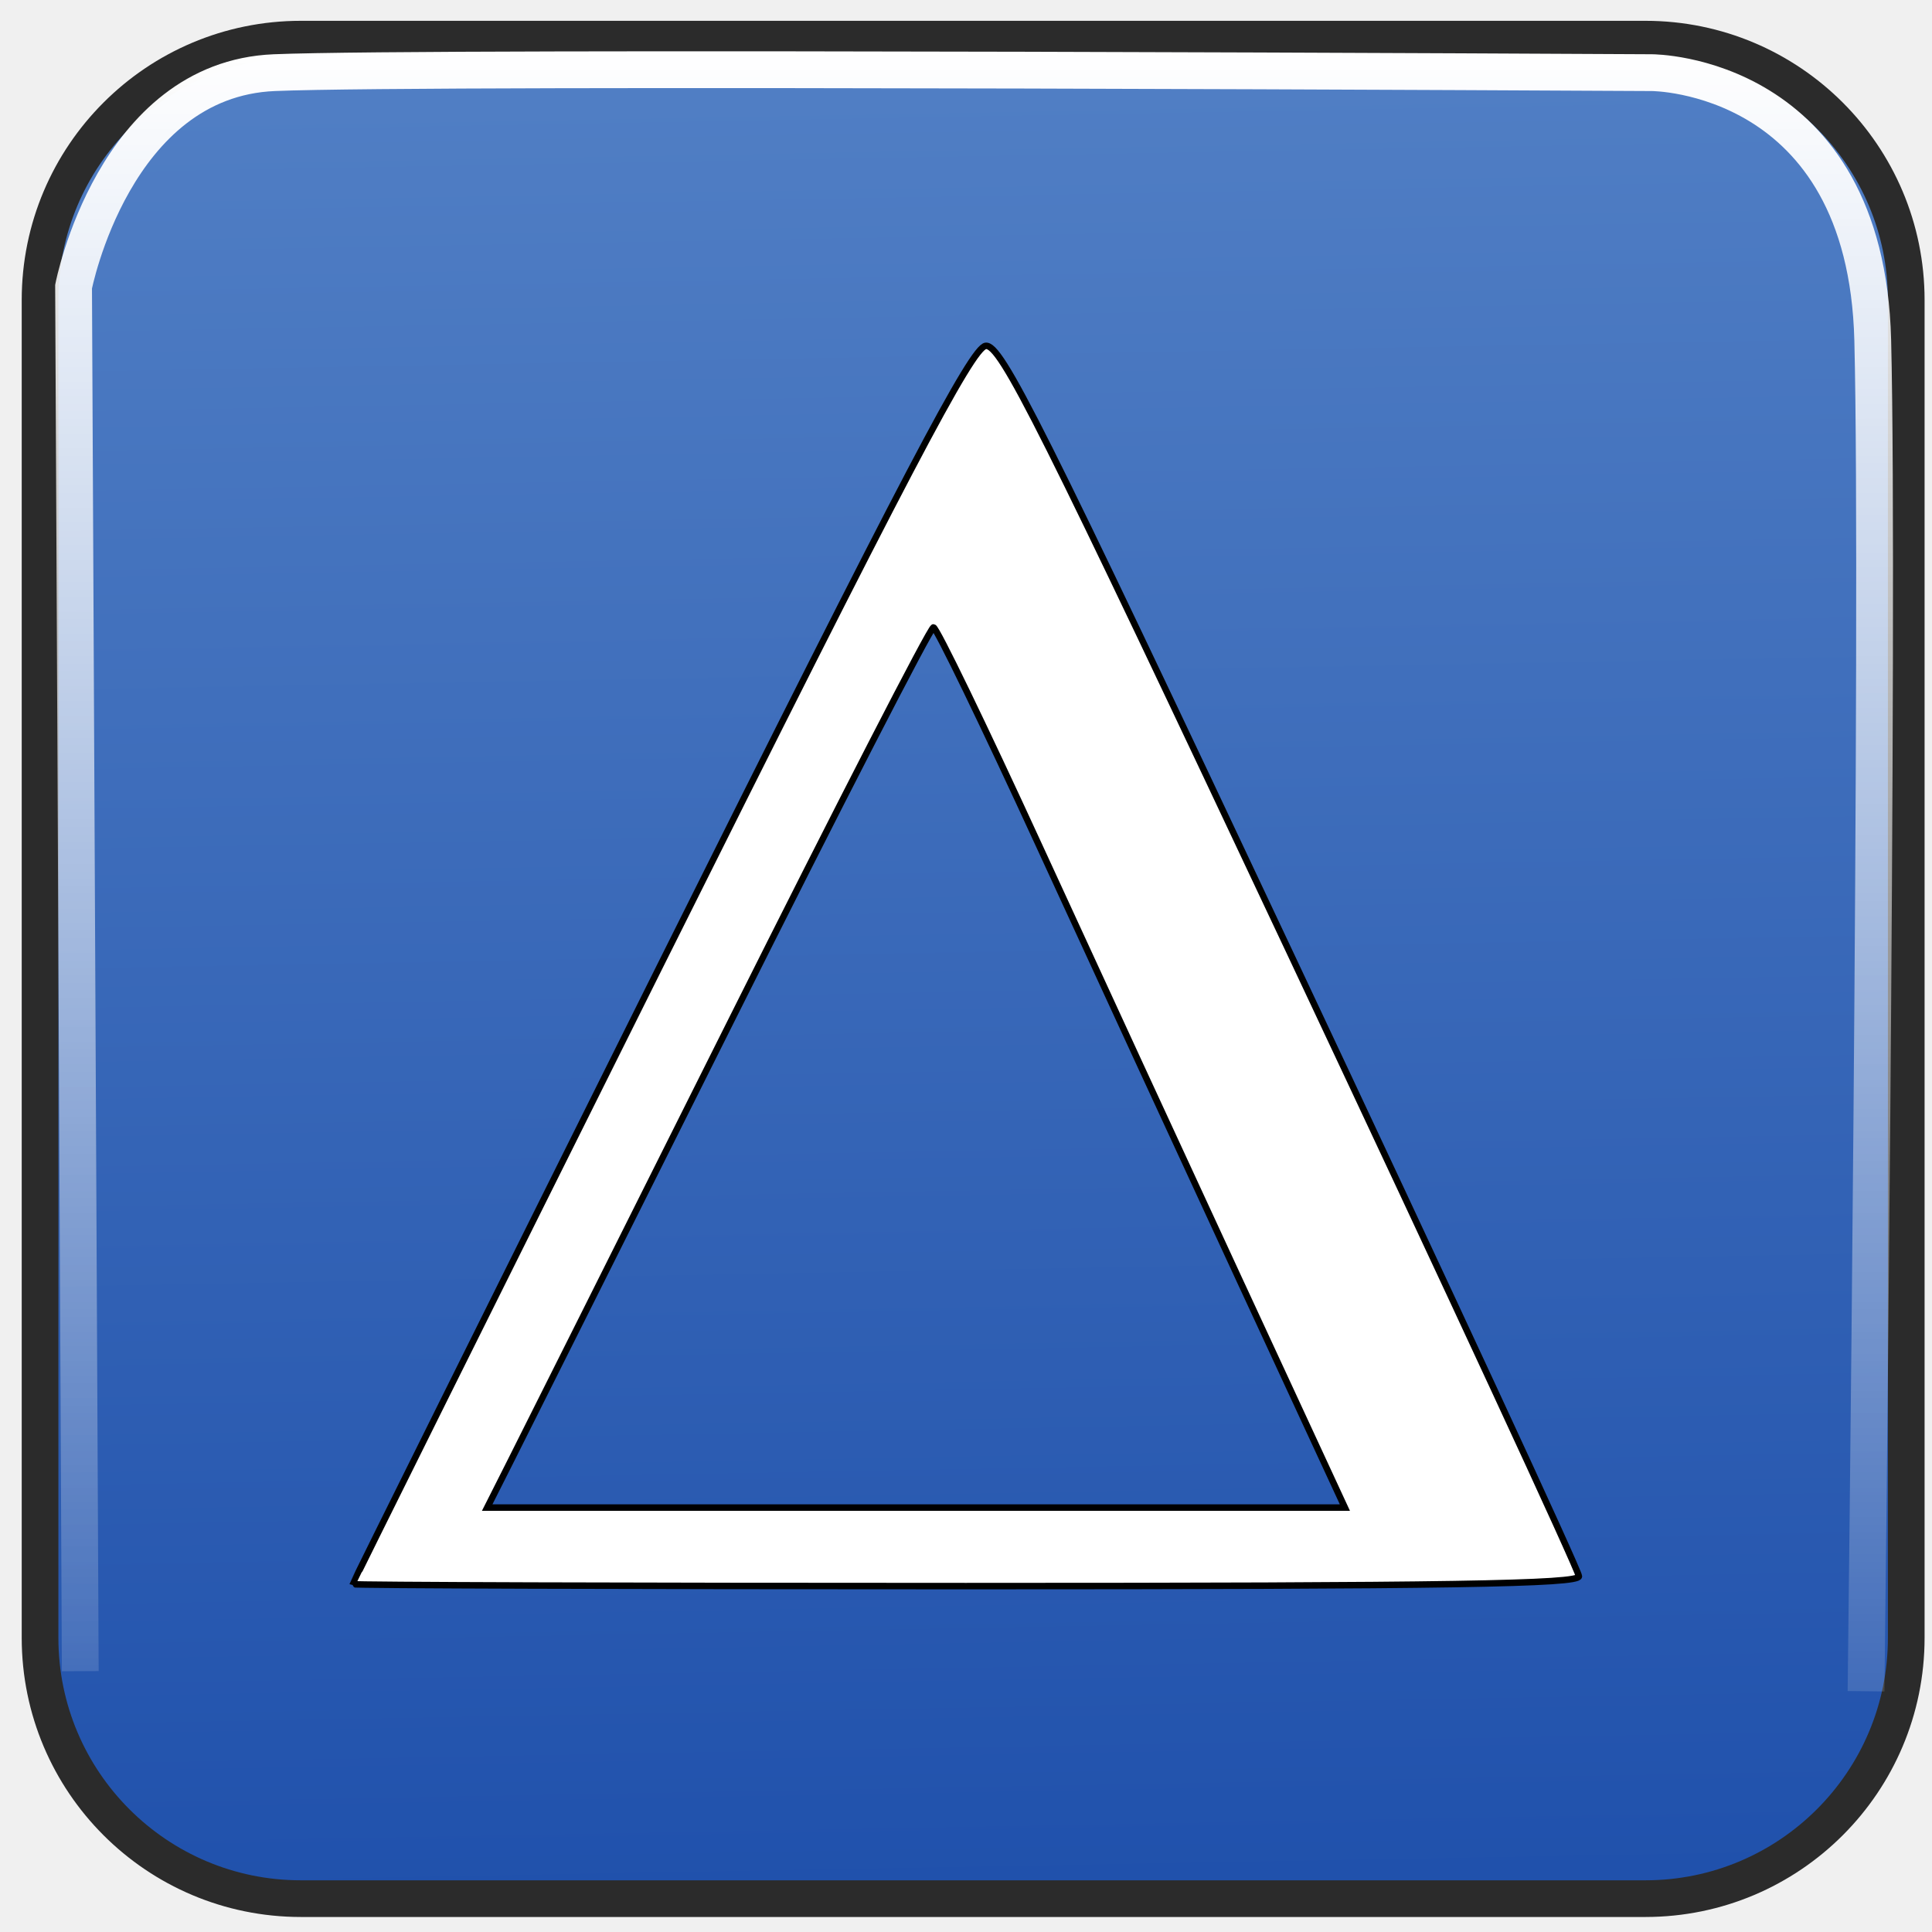
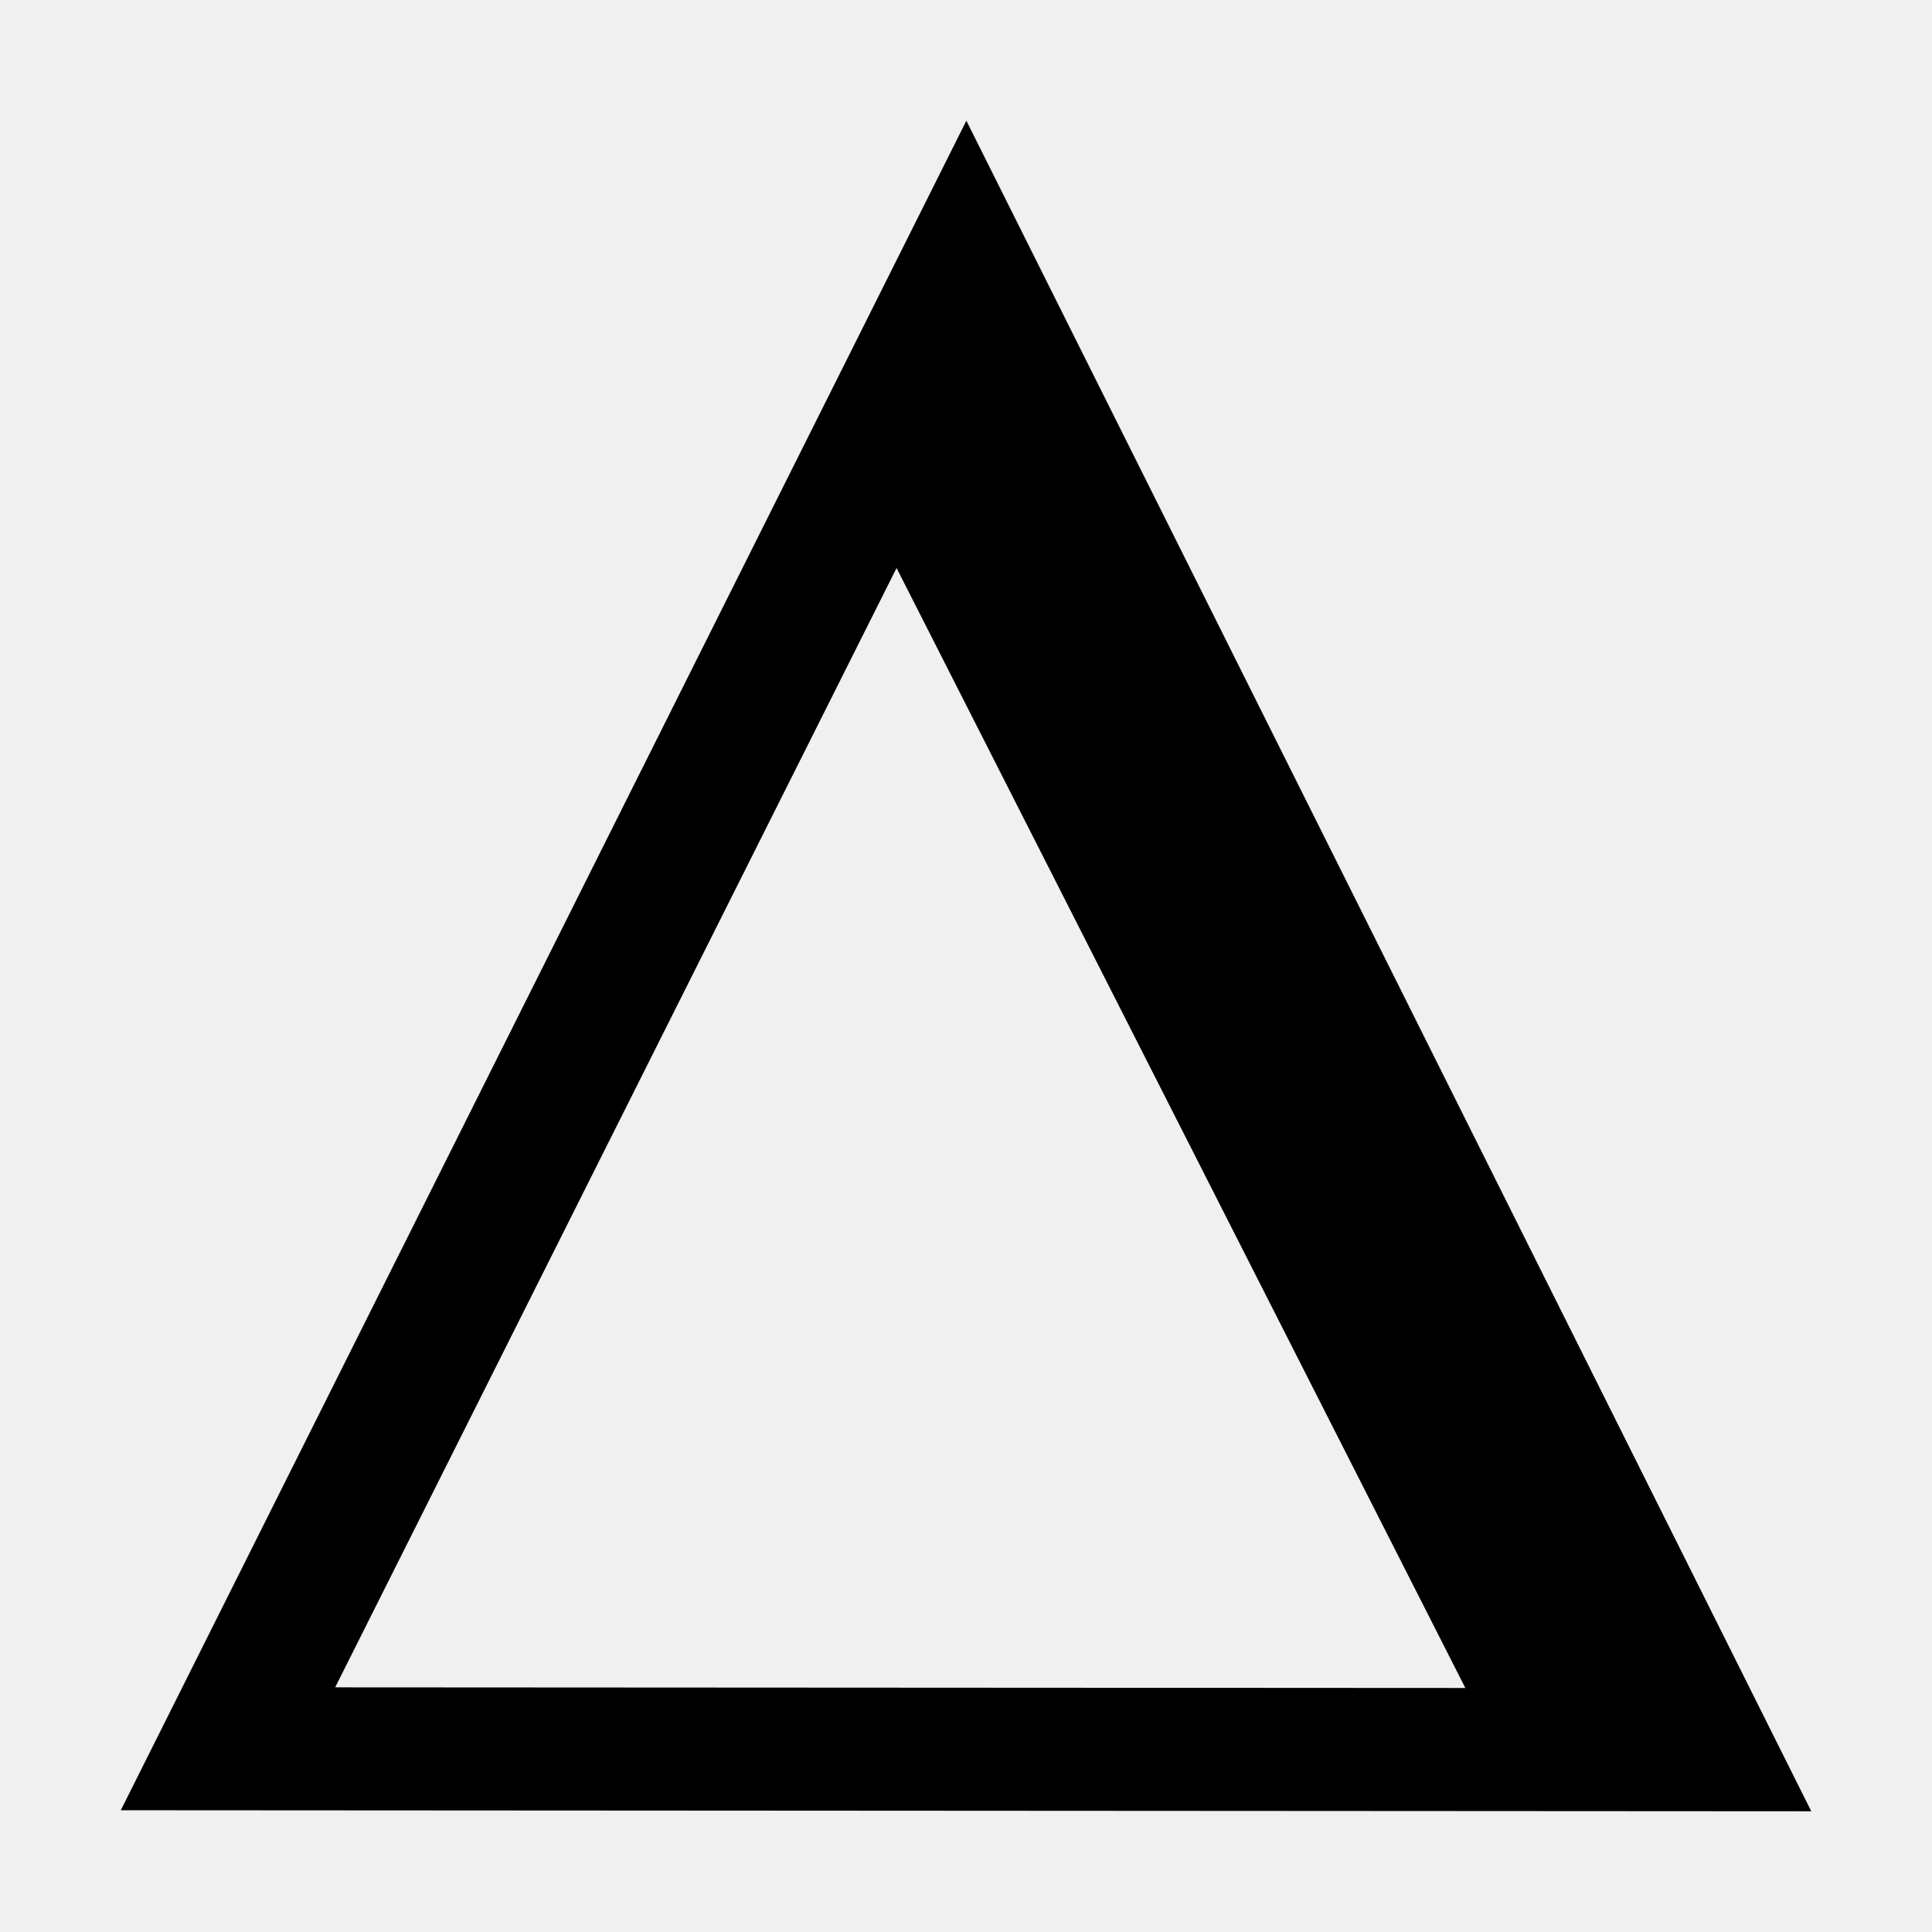
- <svg xmlns="http://www.w3.org/2000/svg" xmlns:xlink="http://www.w3.org/1999/xlink" width="52.509" height="52.52" viewBox="0 0 52.509 52.52" id="svg5160" version="1.0">
-   <defs id="defs5162">
-     <linearGradient id="linearGradient13960">
-       <stop style="stop-color:white;stop-opacity:1;" offset="0" id="stop13962" />
-       <stop style="stop-color:white;stop-opacity:0;" offset="1" id="stop13964" />
-     </linearGradient>
-     <linearGradient id="linearGradient5238">
-       <stop style="stop-color:#00339c;stop-opacity:1;" offset="0" id="stop5240" />
-       <stop style="stop-color:#a2cbed;stop-opacity:1;" offset="1" id="stop5242" />
-     </linearGradient>
-     <linearGradient xlink:href="#linearGradient5238" id="linearGradient13956" x1="46.592" y1="89.585" x2="43.592" y2="-74.733" gradientUnits="userSpaceOnUse" />
-     <linearGradient xlink:href="#linearGradient13960" id="linearGradient13966" x1="26.48" y1="1.394" x2="26.48" y2="52.843" gradientUnits="userSpaceOnUse" />
-   </defs>
-   <g id="layer1" transform="translate(-3.819132,-6.155729)">
-     <g style="display:inline" id="layer4" transform="translate(-392.7904,328.2799)" />
-     <g id="g3039" transform="translate(-840.833,182.2722)" />
-     <g id="g3041" transform="translate(-840.833,182.2722)">
-       <path style="opacity:1;fill:#71c000;fill-opacity:1;stroke:#71c000;stroke-width:3.379;stroke-linejoin:bevel;stroke-miterlimit:4;stroke-dasharray:none;stroke-opacity:1" d="" id="path3043" />
-       <path style="opacity:1;fill:#71c000;fill-opacity:1;stroke:#71c000;stroke-width:3.379;stroke-linejoin:bevel;stroke-miterlimit:4;stroke-dasharray:none;stroke-opacity:1" d="" id="path3045" />
-       <path style="opacity:1;fill:#71c000;fill-opacity:1;stroke:#71c000;stroke-width:3.379;stroke-linejoin:bevel;stroke-miterlimit:4;stroke-dasharray:none;stroke-opacity:1" d="" id="path3047" />
+ <svg xmlns="http://www.w3.org/2000/svg" width="256" height="256" version="1.1" viewBox="0 0 67.733 67.733">
+   <style>.gui_icon_class {
+     stroke-linejoin:miter;
+     font-size:medium;
+     baseline-shift:baseline;
+     color-rendering:auto;
+     text-decoration-color:#000000;
+     color:#000000;
+     font-variant-numeric:normal;
+     letter-spacing:normal;
+     shape-rendering:auto;
+     word-spacing:normal;
+     stroke:none;
+     text-decoration-line:none;
+     text-rendering:auto;
+     stroke-width:1.96;
+     font-style:normal;
+     fill:#000000;
+     solid-opacity:1;
+     line-height:normal;
+     fill-rule:evenodd;
+     font-variant-position:normal;
+     mix-blend-mode:normal;
+     fill-opacity:1;
+     direction:ltr;
+     solid-color:#000000;
+     color-interpolation-filters:linearRGB;
+     font-stretch:normal;
+     stroke-miterlimit:4;
+     font-feature-settings:normal;
+     font-weight:normal;
+     opacity:1;
+     shape-padding:0;
+     vector-effect:none;
+     font-variant-alternates:normal;
+     font-variant:normal;
+     visibility:visible;
+     text-indent:0;
+     font-variant-ligatures:normal;
+     clip-rule:nonzero;
+     dominant-baseline:auto;
+     font-variant-caps:normal;
+     image-rendering:auto;
+     white-space:normal;
+     overflow:visible;
+     font-family:sans-serif;
+     text-decoration-style:solid;
+     text-align:start;
+     text-orientation:mixed;
+     writing-mode:lr-tb;
+     stroke-opacity:1;
+     isolation:auto;
+     stroke-dashoffset:0;
+     text-anchor:start;
+     text-decoration:none;
+     stroke-linecap:butt;
+     stroke-dasharray:none;
+     enable-background:accumulate;
+     text-transform:none;
+     display:inline;
+     color-interpolation:sRGB;
+ }</style>
+   <g transform="translate(0 -229.27)">
+     <g transform="matrix(2.0878 0 0 2.2337 41.673 -337.41)">
+       <path class="gui_icon_class" d="m-3.733 255.59-14.199 26.518 28.387 0.016zm-1.172 7.021 9.551 17.578-18.978-0.01z" />
    </g>
-     <g id="g3049" transform="translate(-840.833,182.2722)" />
-     <g id="g3089" transform="translate(-840.833,182.2722)" />
-     <g id="g4774" transform="translate(-1426.607,-26.2895)" />
-     <g id="layer2" transform="translate(-1426.607,-26.2895)">
-       <path style="opacity:1;fill:#71c000;fill-opacity:1;stroke:#71c000;stroke-width:3.379;stroke-linejoin:bevel;stroke-miterlimit:4;stroke-dasharray:none;stroke-opacity:1" d="" id="path3422" />
-       <path style="opacity:1;fill:#71c000;fill-opacity:1;stroke:#71c000;stroke-width:3.379;stroke-linejoin:bevel;stroke-miterlimit:4;stroke-dasharray:none;stroke-opacity:1" d="" id="path3426" />
-       <path style="opacity:1;fill:#71c000;fill-opacity:1;stroke:#71c000;stroke-width:3.379;stroke-linejoin:bevel;stroke-miterlimit:4;stroke-dasharray:none;stroke-opacity:1" d="" id="path3428" />
-     </g>
-     <g id="g5777" transform="translate(-1426.607,-26.2895)" />
-     <g id="layer5" transform="translate(-1426.607,-26.2895)" />
-     <rect style="opacity:1;color:black;fill:url(#linearGradient13956);fill-opacity:1.0;fill-rule:evenodd;stroke:#2b2b2b;stroke-width:0.997;stroke-linecap:butt;stroke-linejoin:miter;marker:none;marker-start:none;marker-mid:none;marker-end:none;stroke-miterlimit:4;stroke-dasharray:none;stroke-dashoffset:0;stroke-opacity:1;visibility:visible;display:inline;overflow:visible" id="rect13948" width="50.731" height="50.549" x="4.908" y="7.22" ry="7.091" />
-     <g id="g3192" style="display:inline" transform="translate(-996.7028,556.527)" />
-     <path style="opacity:1;color:black;fill:none;fill-opacity:1;fill-rule:evenodd;stroke:url(#linearGradient13966);stroke-width:1;stroke-linecap:butt;stroke-linejoin:miter;marker:none;marker-start:none;marker-mid:none;marker-end:none;stroke-miterlimit:4;stroke-dasharray:none;stroke-dashoffset:0;stroke-opacity:1;visibility:visible;display:inline;overflow:visible" d="M 2.182,45.429 L 2,7.793 C 2,7.793 3.091,2.157 7.455,1.975 C 11.818,1.793 44.909,1.975 44.909,1.975 C 44.909,1.975 50.727,1.975 50.909,9.247 C 51.091,16.52 50.727,45.975 50.727,45.975" id="path13958" transform="translate(3.819132,6.155729)" />
-     <path style="fill:#ffffff;stroke:#000000;stroke-width:0.176;stroke-miterlimit:4;stroke-opacity:1;stroke-dasharray:none" d="m 13.407,49.22 c 1.07e-4,-0.029 3.765,-7.601 8.366,-16.826 6.658,-13.348 8.463,-16.785 8.84,-16.836 0.414,-0.055 1.477,2.067 8.301,16.559 4.305,9.143 7.827,16.743 7.827,16.889 0,0.21 -3.512,0.267 -16.667,0.267 -9.167,0 -16.667,-0.024 -16.667,-0.053 z m 24.176,-8.119 c -1.537,-3.32 -4.02,-8.702 -5.517,-11.961 -1.497,-3.259 -2.789,-5.927 -2.871,-5.929 -0.082,-0.002 -2.566,4.828 -5.52,10.733 -2.954,5.905 -5.651,11.289 -5.992,11.965 l -0.62,1.229 11.658,0 11.658,0 -2.795,-6.036 z" id="path5549" />
  </g>
</svg>
